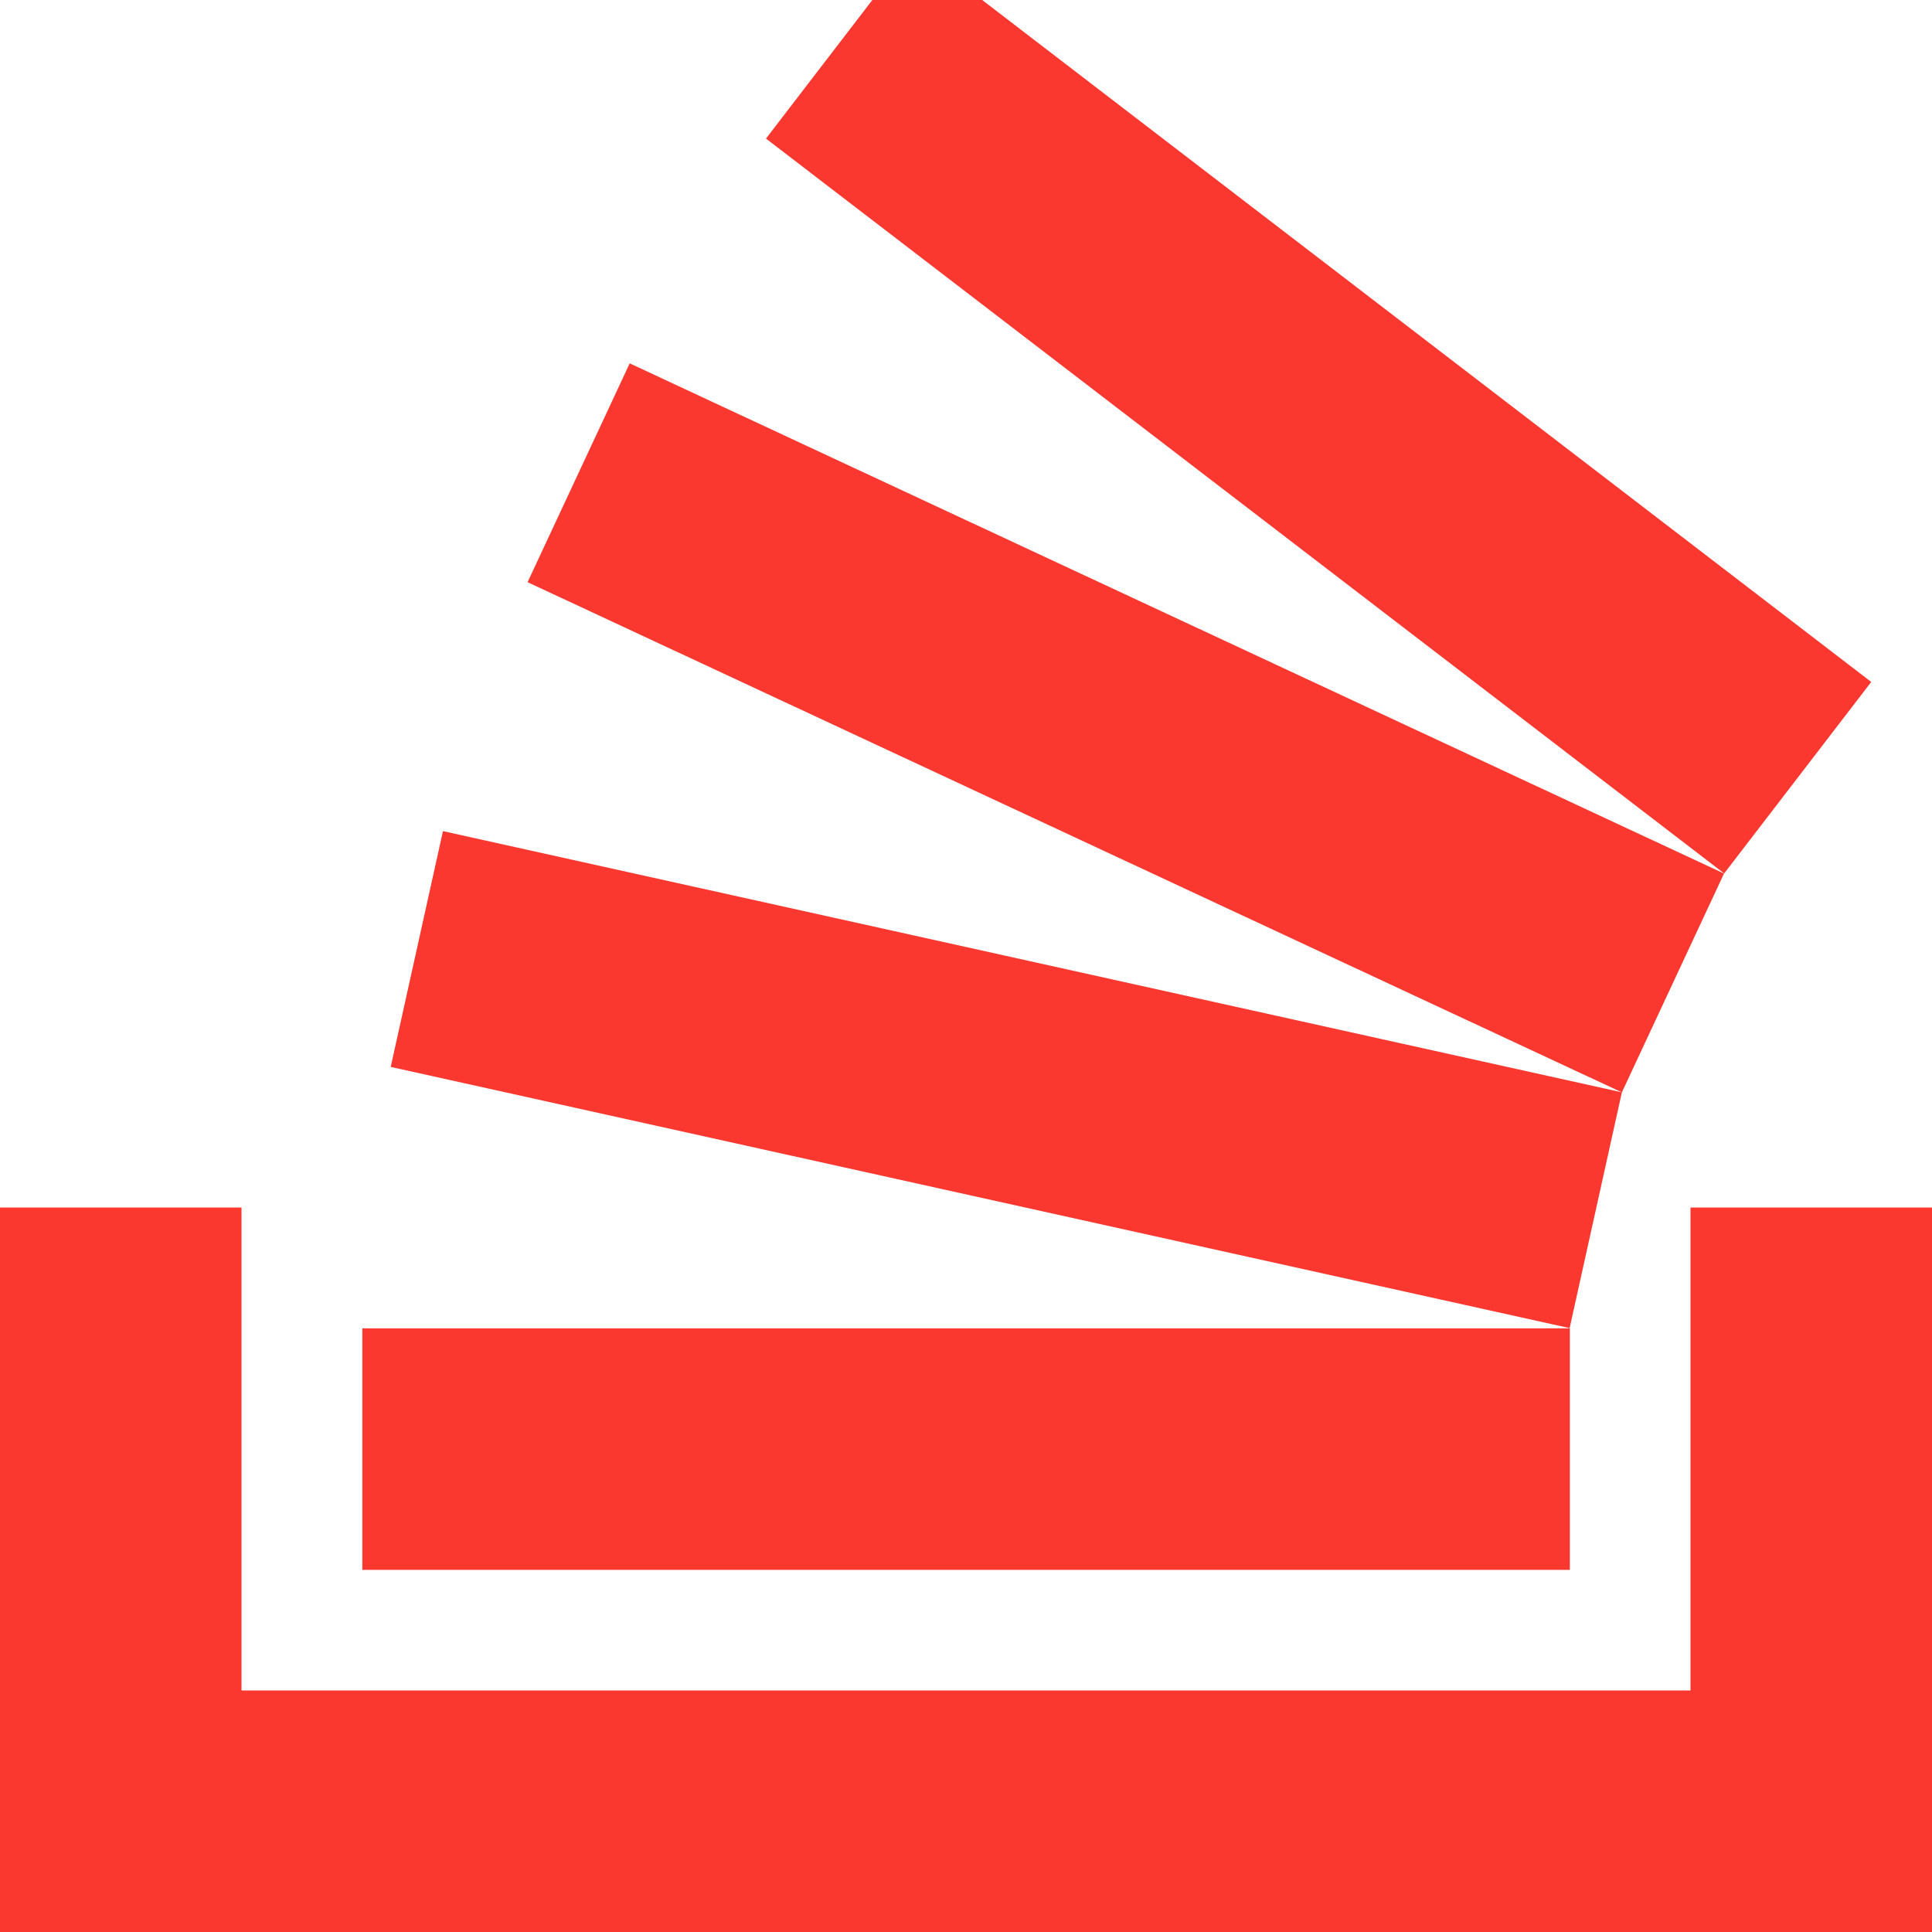
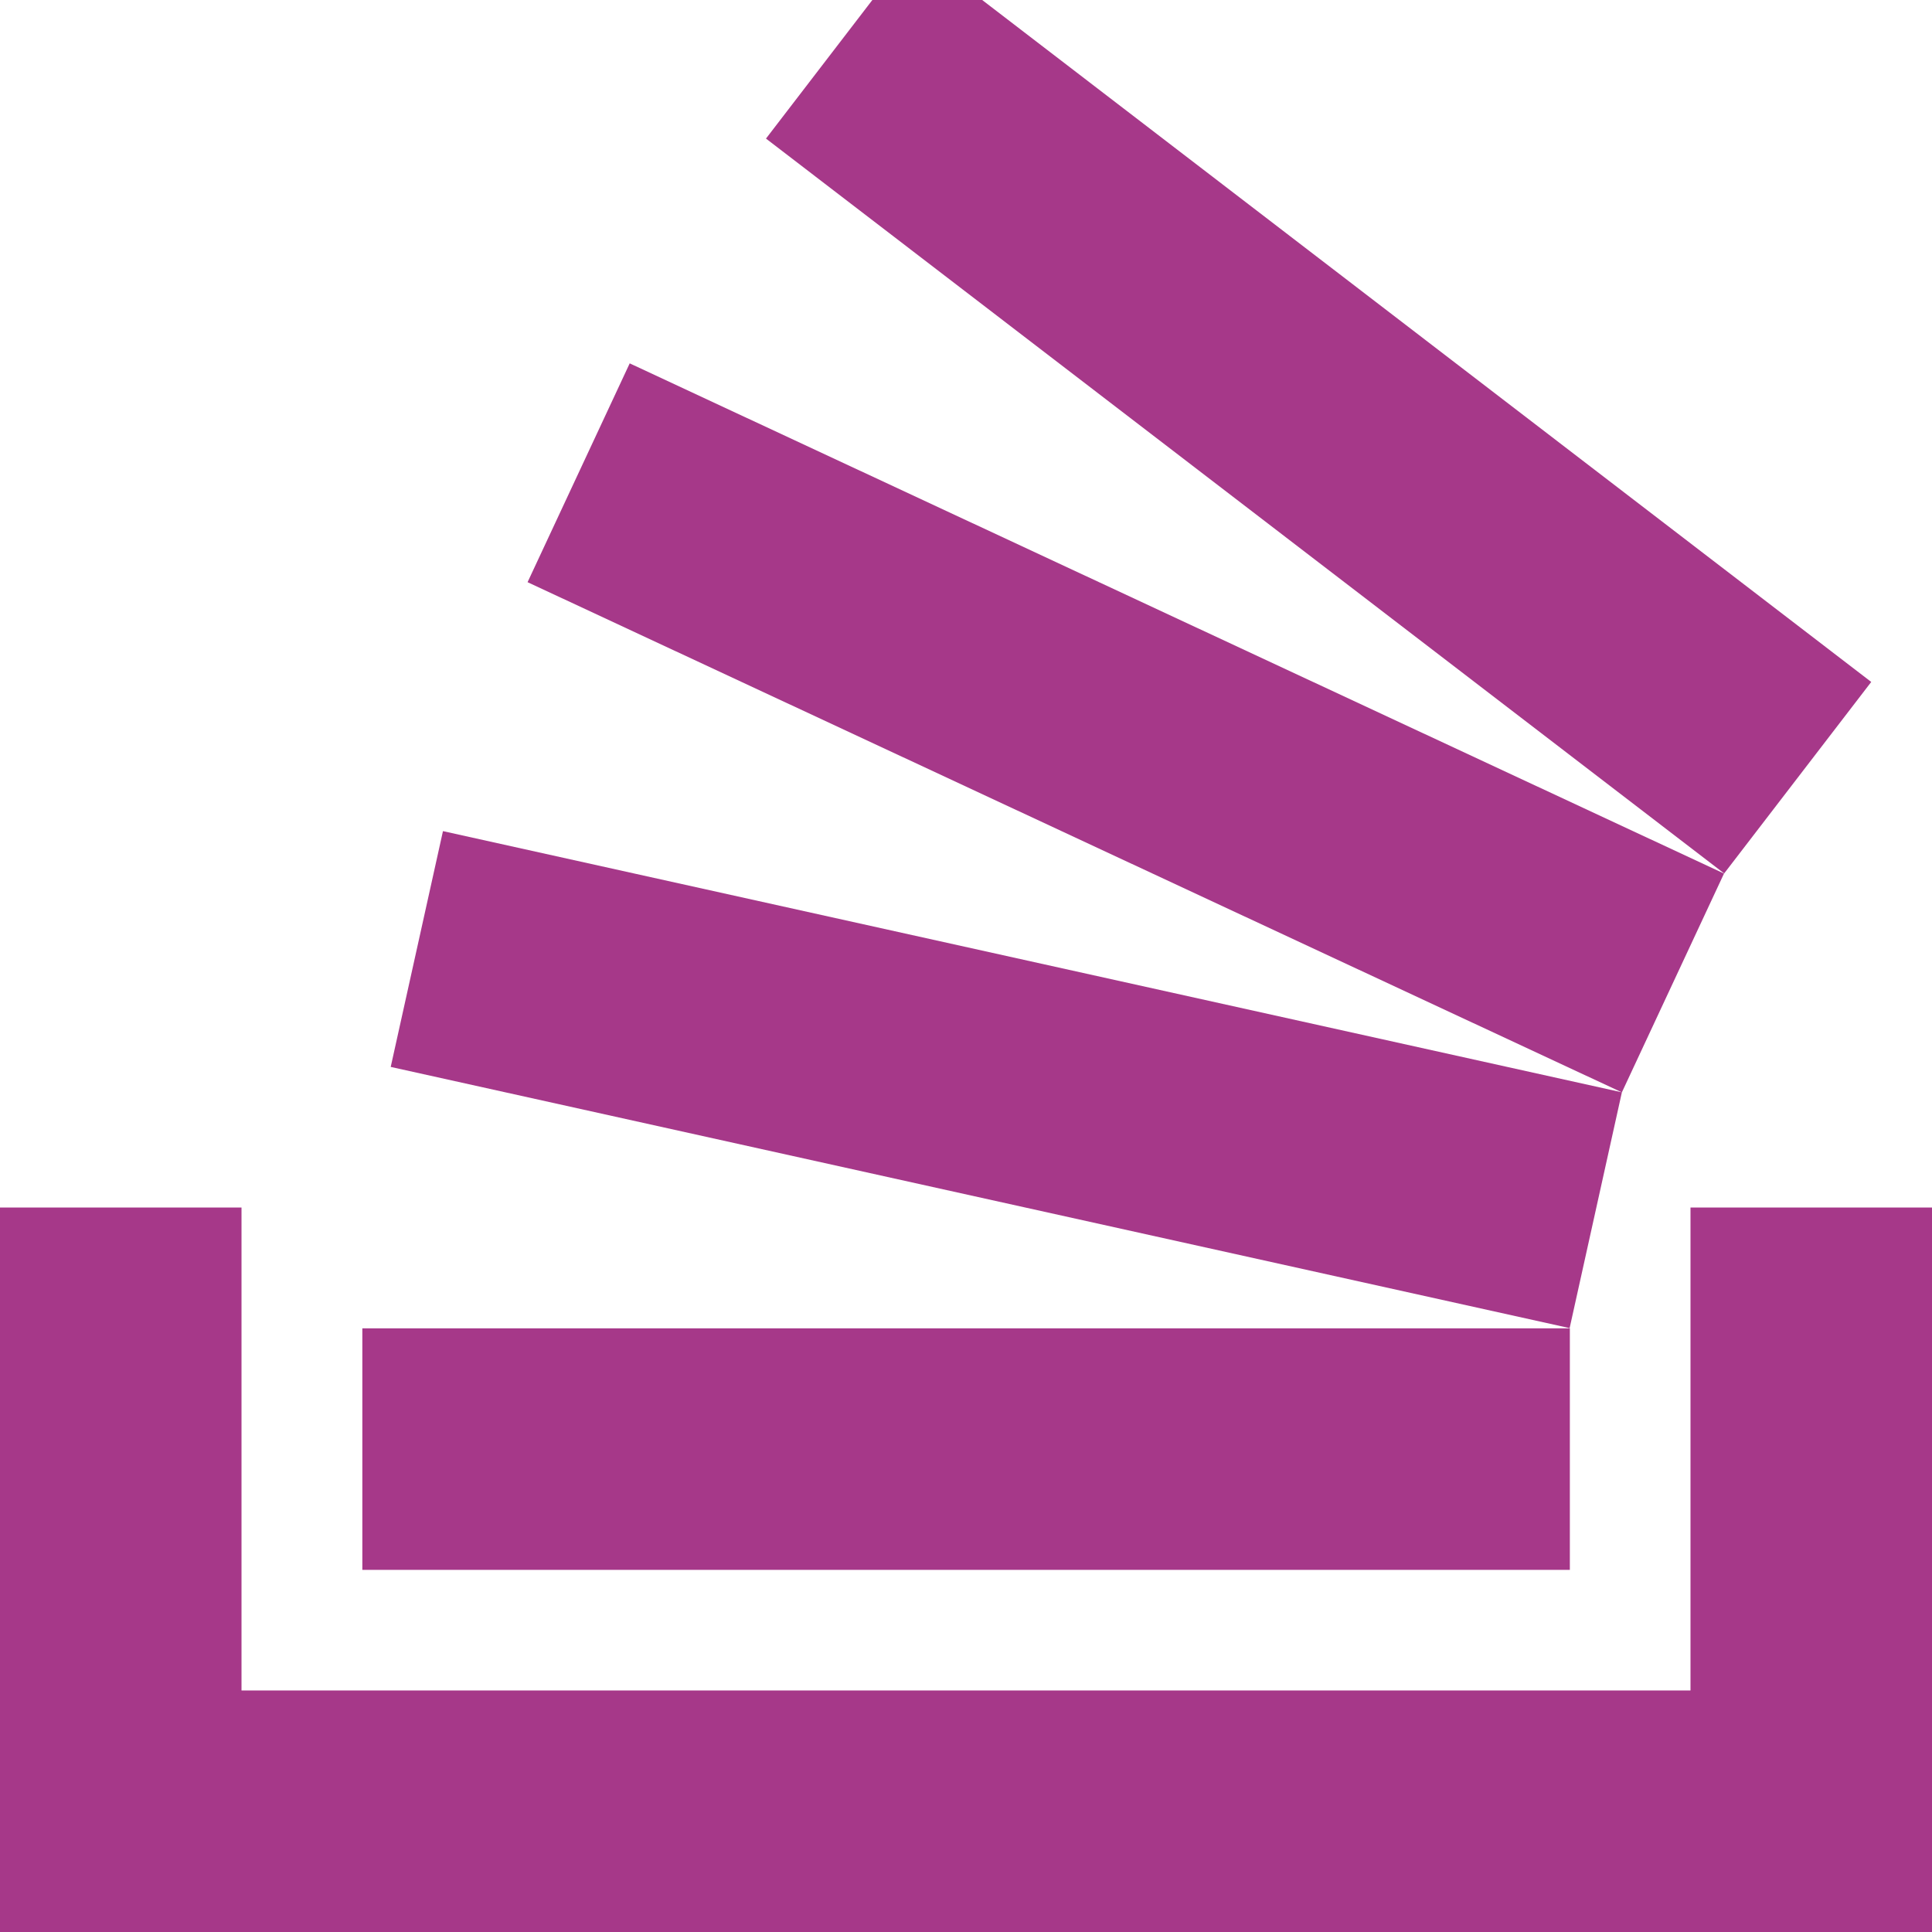
<svg xmlns="http://www.w3.org/2000/svg" width="60.534" height="60.534" viewBox="0 0 60.534 60.534">
  <defs>
-     <style>.a{fill:#fa382f;}</style>
+     <style>.a{fill:#A63889;}</style>
  </defs>
  <g transform="translate(-10 -10)">
    <path class="a" d="M70.534,47.834v22.7H10v-22.7h7.567V62.967h45.4V47.834ZM21.353,51.62H59.187v7.567H21.353Zm.889-8.191,1.637-7.388,36.938,8.184-1.637,7.388ZM26.53,28.241l3.2-6.856L64.017,37.37l-3.2,6.856Zm42.1,3.126-4.608,6L34,14.342,37.333,10h3.441Z" />
  </g>
</svg>
